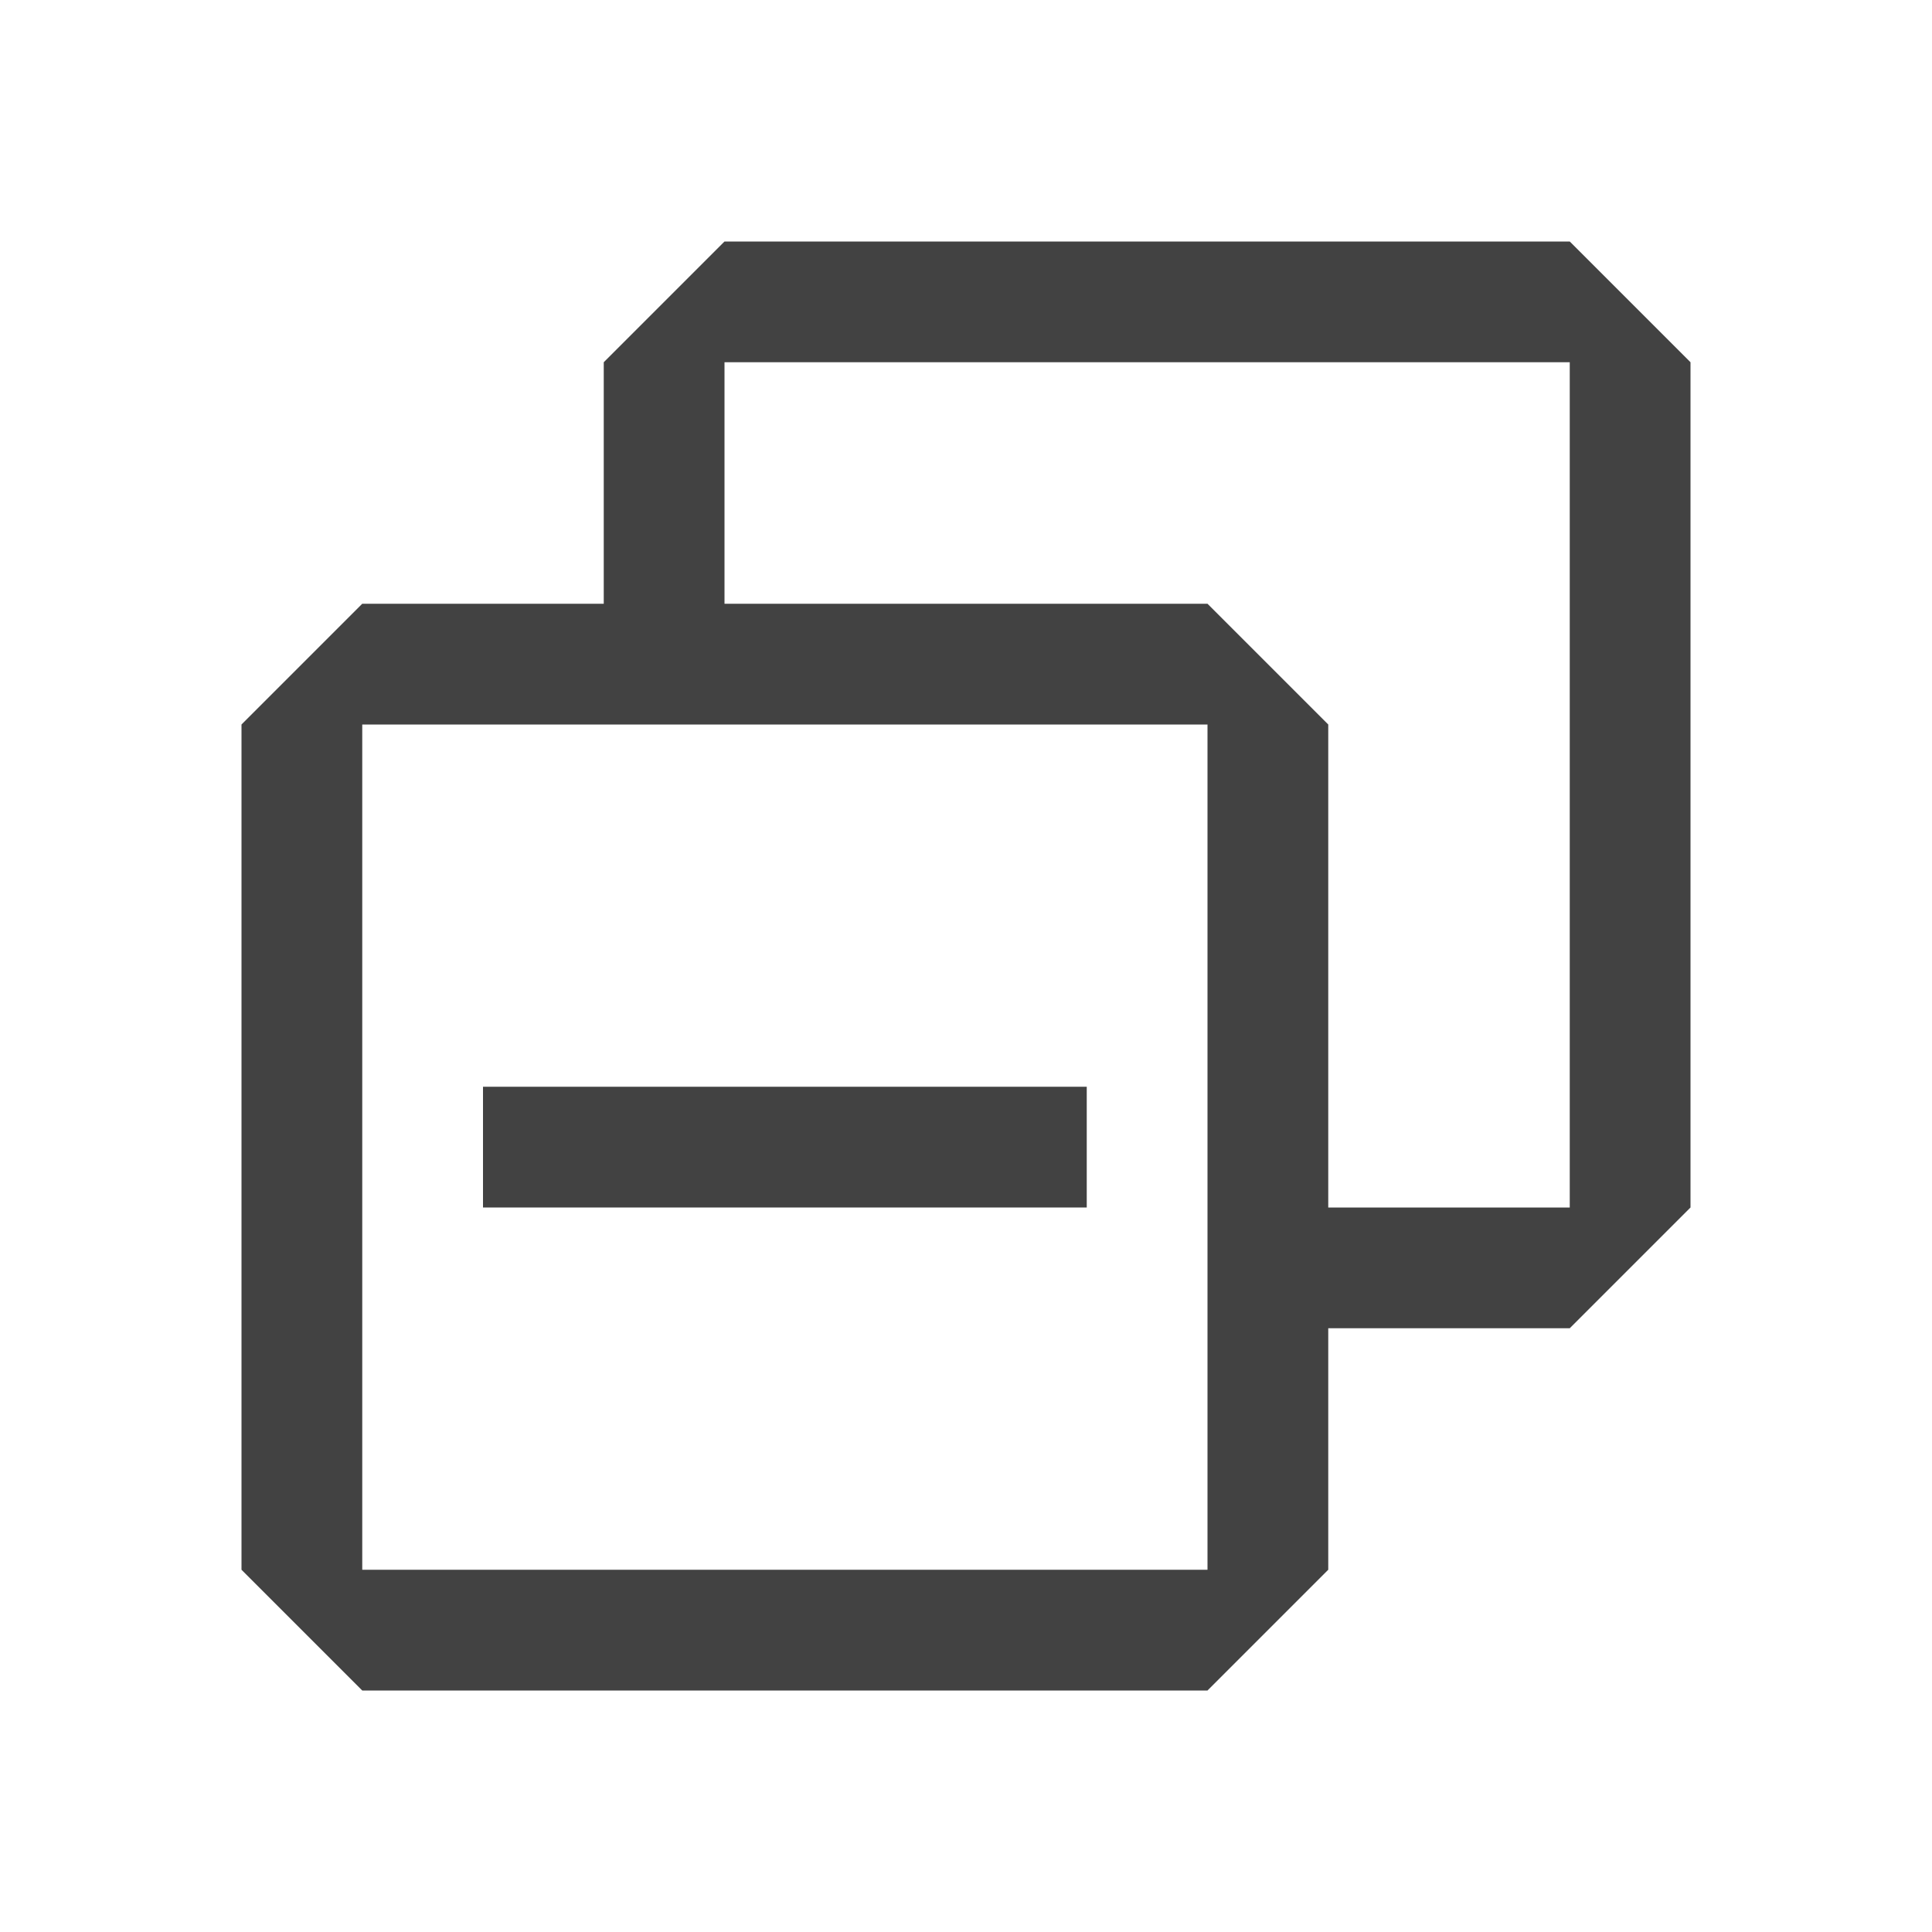
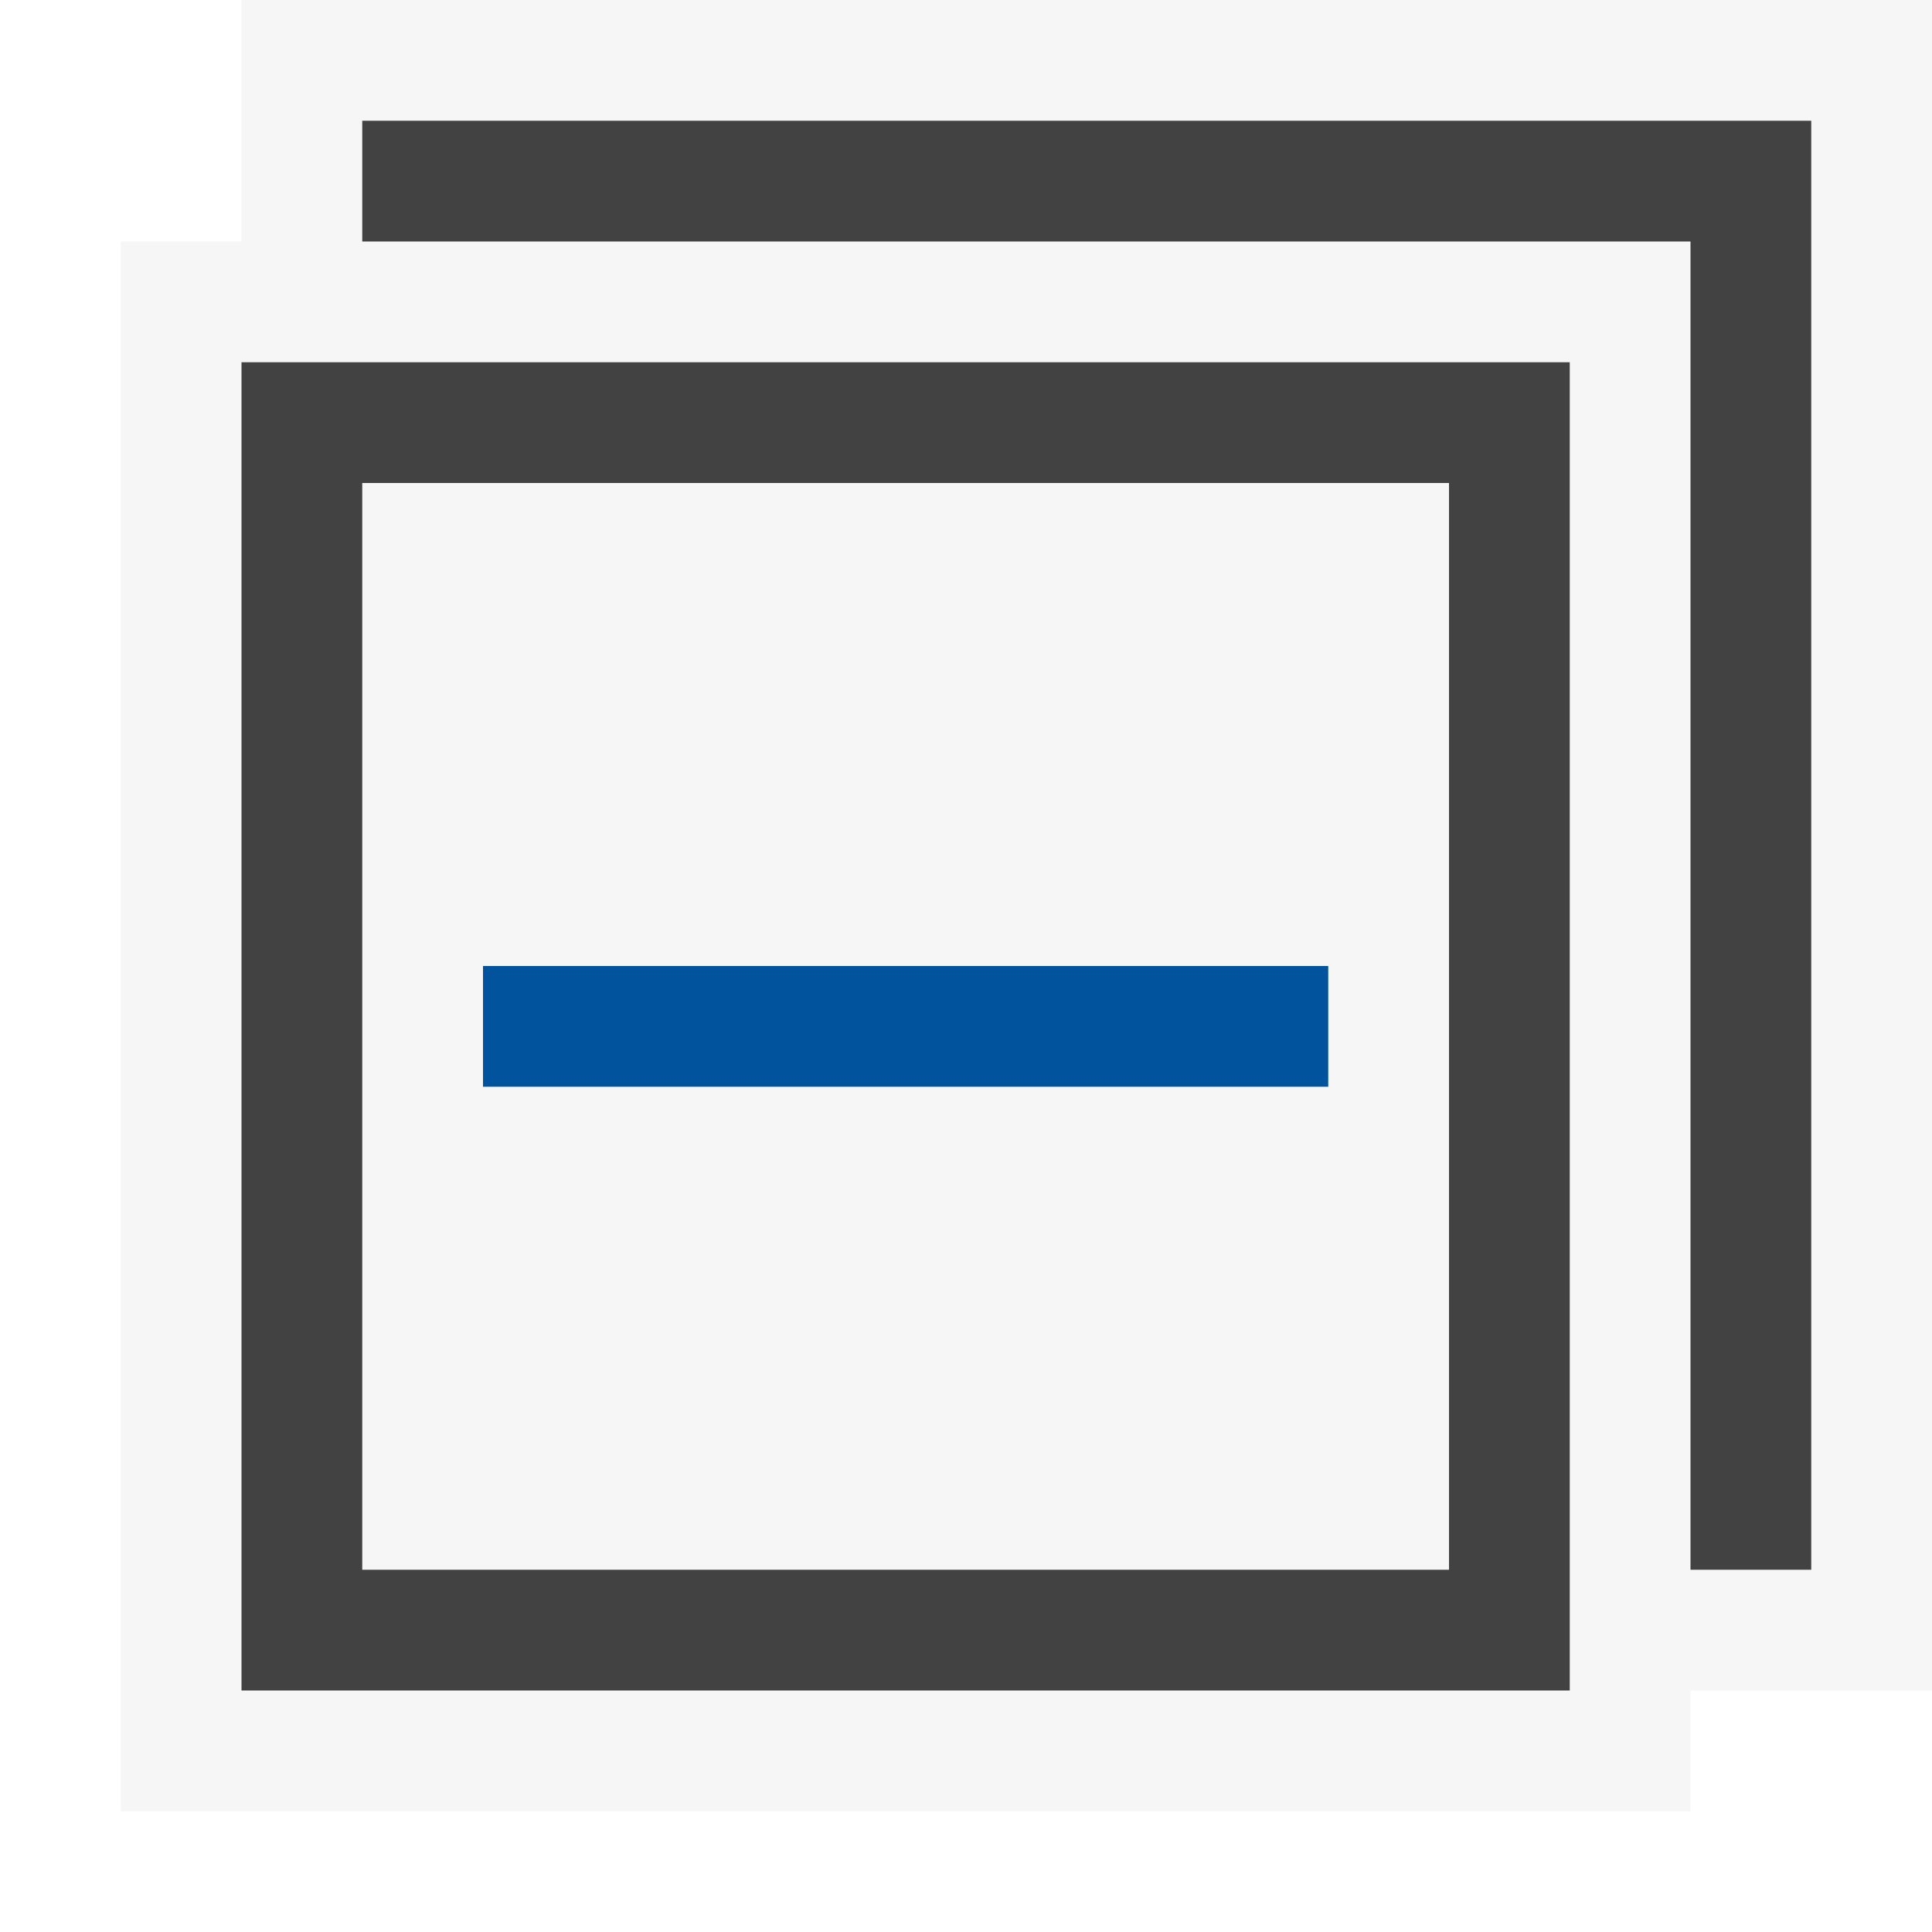
- <svg xmlns="http://www.w3.org/2000/svg" width="16" height="16" viewBox="0 0 16 16" fill="none">
-   <path d="M9 9H4V10H9V9Z" fill="#424242" />
-   <path fill-rule="evenodd" clip-rule="evenodd" d="M5 3L6 2H13L14 3V10L13 11H11V13L10 14H3L2 13V6L3 5H5V3ZM6 5H10L11 6V10H13V3H6V5ZM10 6H3V13H10V6Z" fill="#424242" />
+ <svg xmlns="http://www.w3.org/2000/svg" viewBox="0 0 16 16">
+   <defs>
+     <style>.icon-canvas-transparent,.icon-vs-out{fill:#f6f6f6;}.icon-canvas-transparent{opacity:0;}.icon-vs-bg{fill:#424242;}.icon-vs-action-blue{fill:#00539c;}</style>
+   </defs>
+   <g id="canvas">
+     <path class="icon-canvas-transparent" d="M16,16H0V0H16Z" />
+   </g>
+   <g id="outline">
+     <path class="icon-vs-out" d="M1,15V2H2V0H16V14H14v1Z" />
+   </g>
+   <g id="iconBg">
+     <path class="icon-vs-bg" d="M2,14H13V3H2ZM3,4h9v9H3ZM15,1V13H14V2H3V1Z" />
+   </g>
+   <g id="colorAction">
+     <path class="icon-vs-action-blue" d="M11,9H4V8h7Z" />
+   </g>
</svg>
